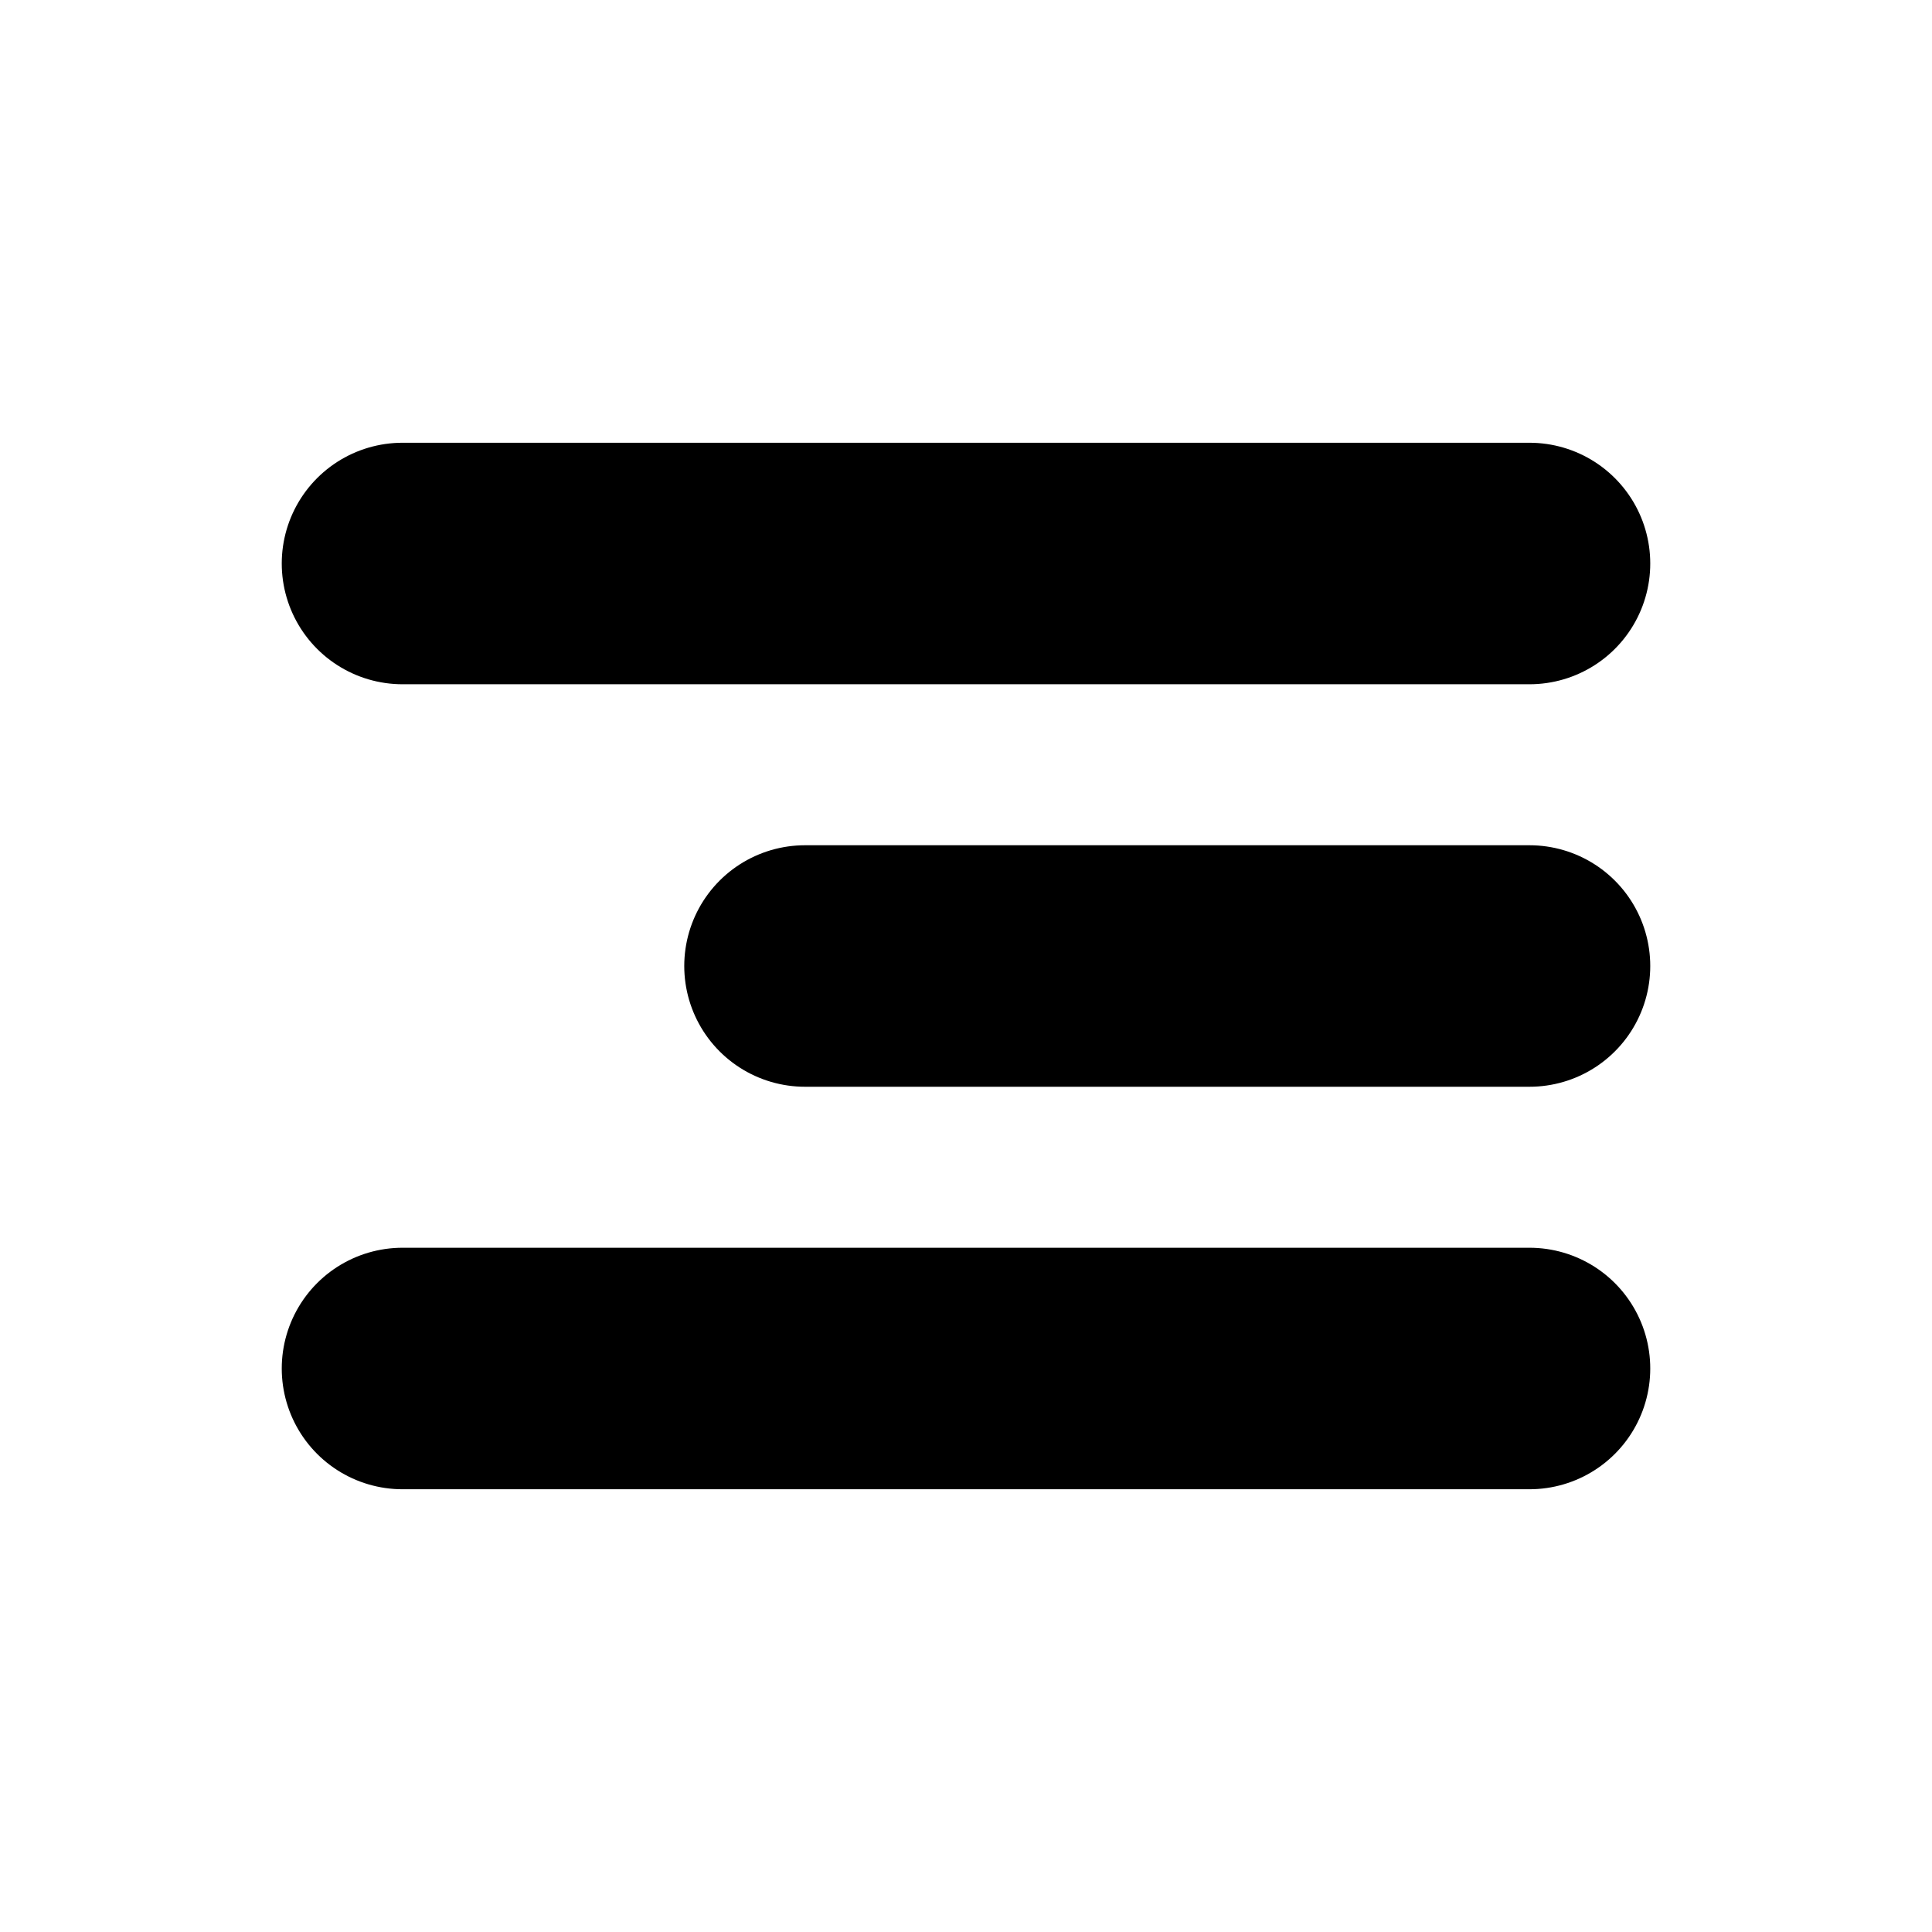
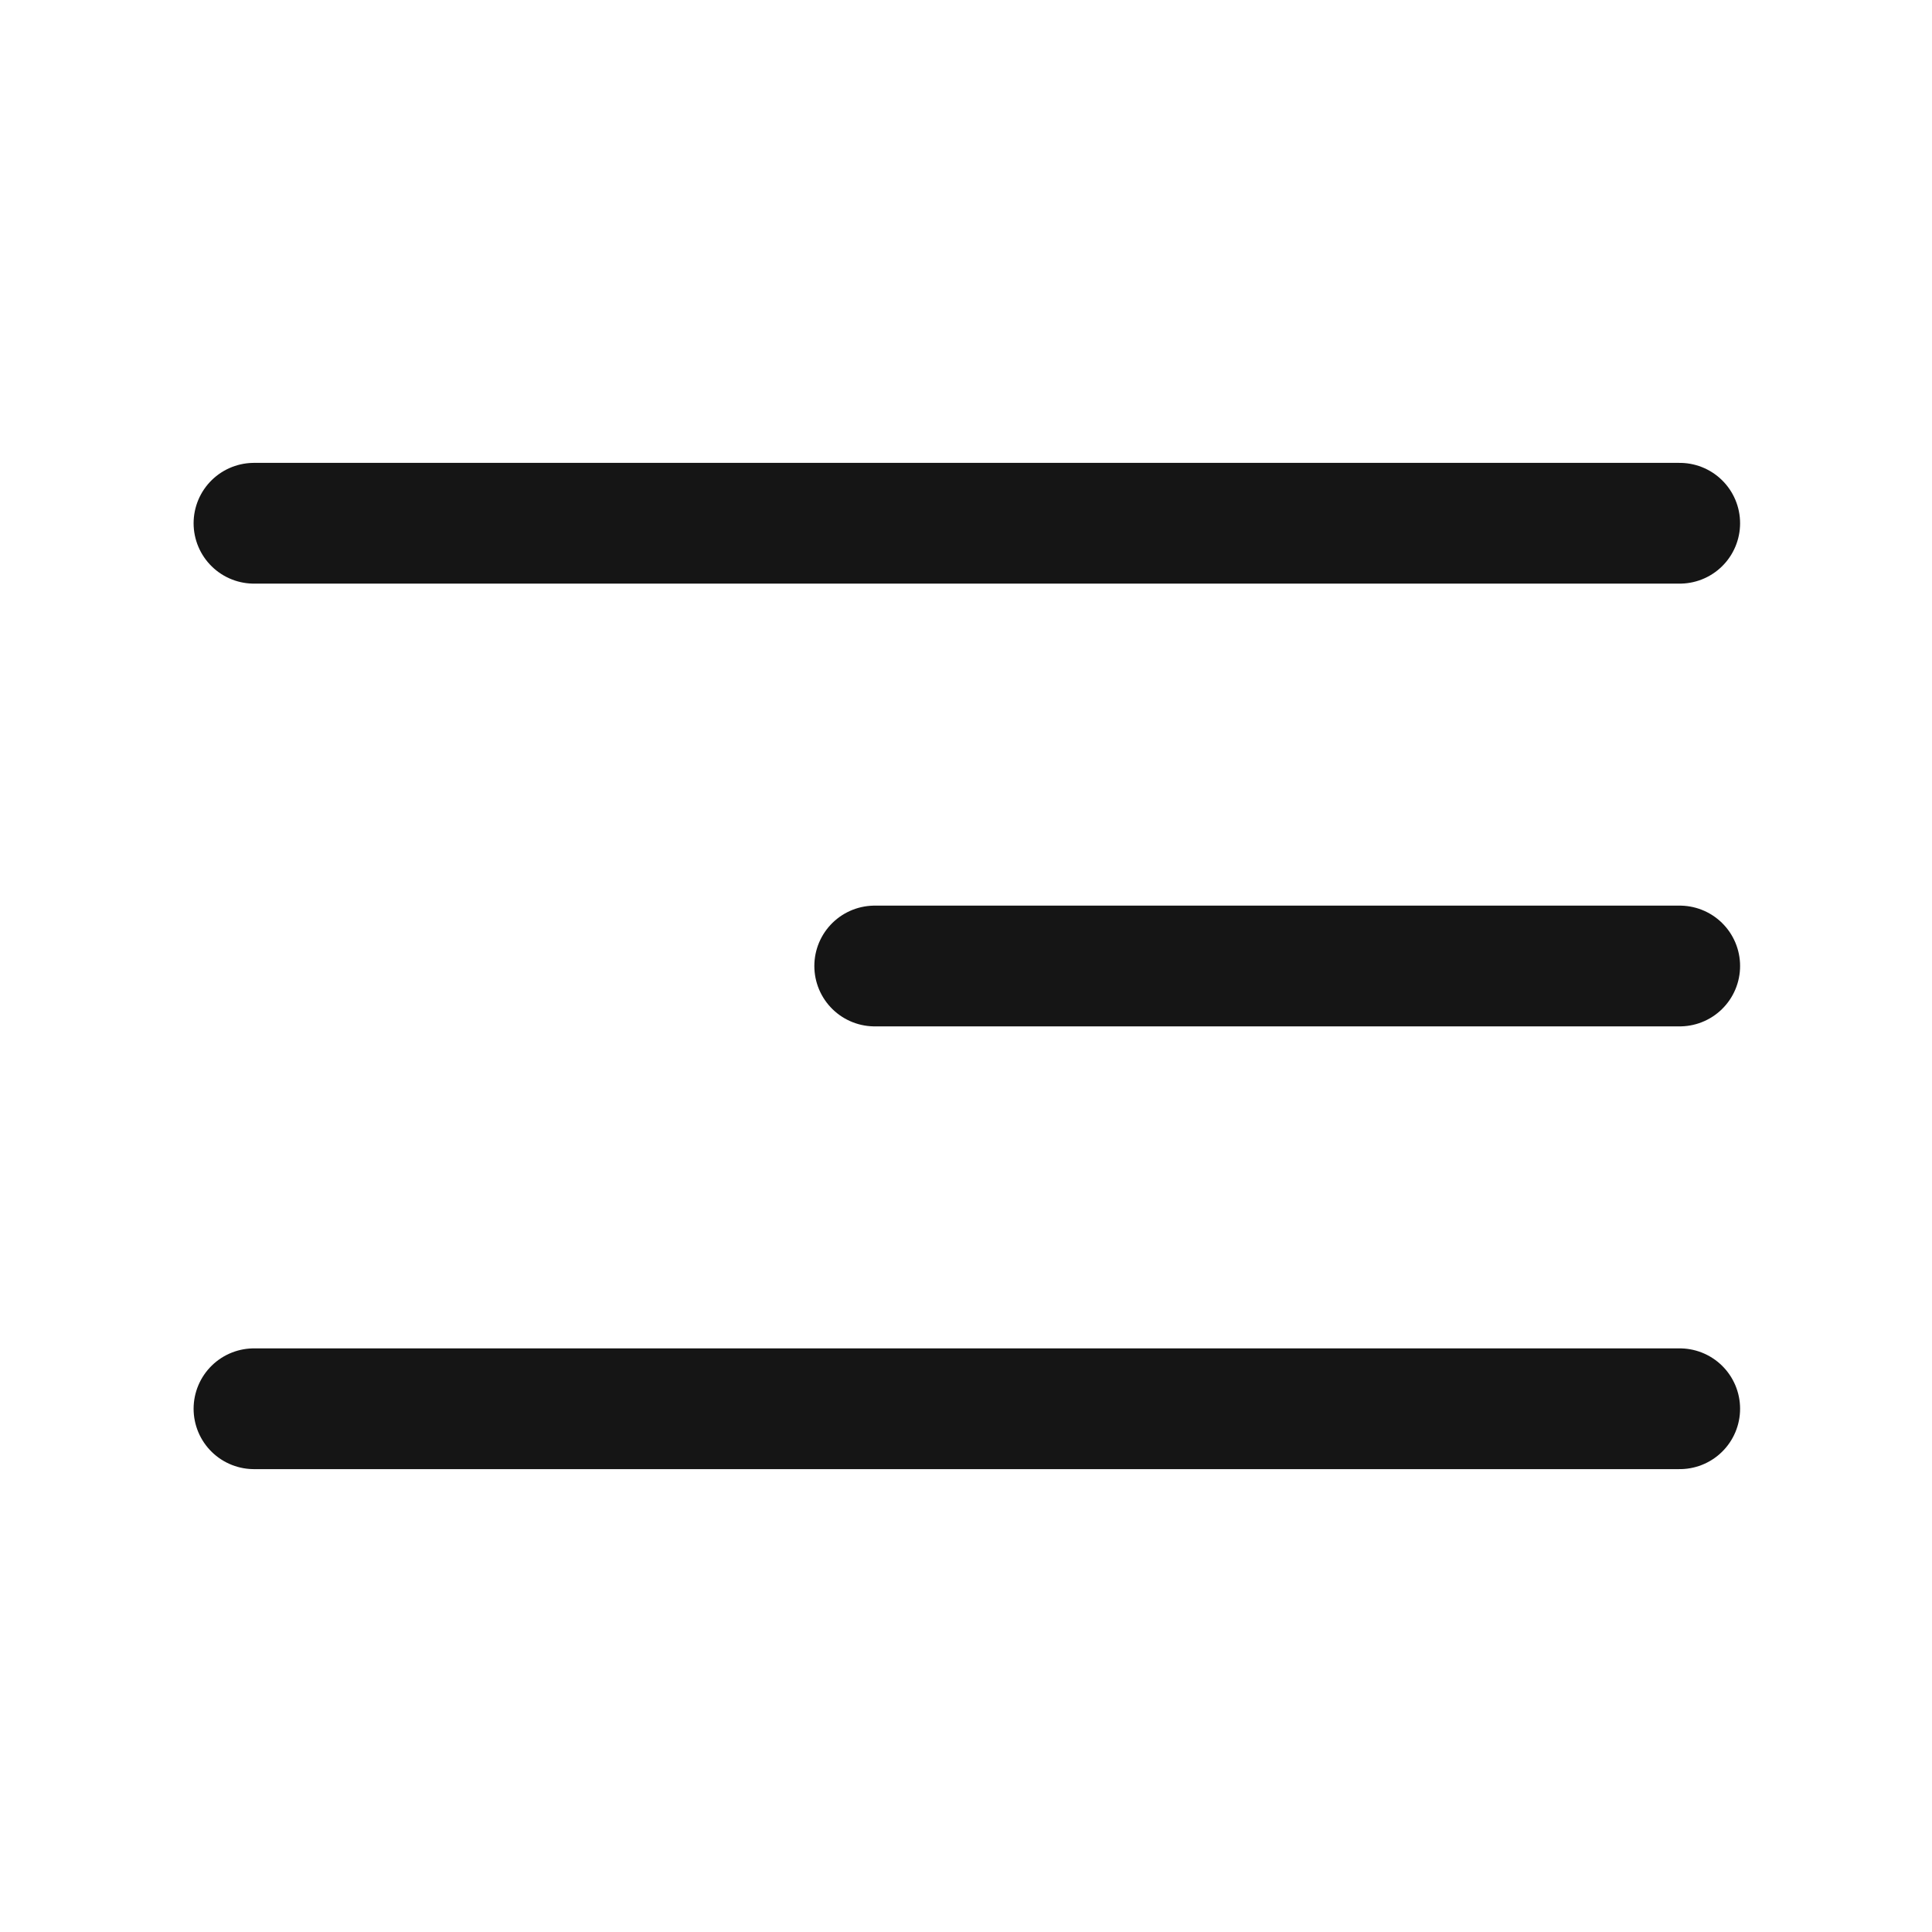
<svg xmlns="http://www.w3.org/2000/svg" width="24" height="24" viewBox="0 0 24 24" fill="none">
-   <path d="M5 7H19" stroke="black" stroke-width="3" stroke-linecap="round" stroke-linejoin="round" />
-   <path d="M10 12L19 12" stroke="black" stroke-width="3" stroke-linecap="round" stroke-linejoin="round" />
-   <path d="M5 17L19 17" stroke="black" stroke-width="3" stroke-linecap="round" stroke-linejoin="round" />
+   <path d="M3.155 6.5H20.866" stroke="#151515" stroke-width="1.5" stroke-linecap="round" stroke-linejoin="round" />
+   <path d="M10.866 12L20.866 12" stroke="#151515" stroke-width="1.5" stroke-linecap="round" stroke-linejoin="round" />
+   <path d="M3.155 17.5L20.866 17.5" stroke="#151515" stroke-width="1.5" stroke-linecap="round" stroke-linejoin="round" />
</svg>
